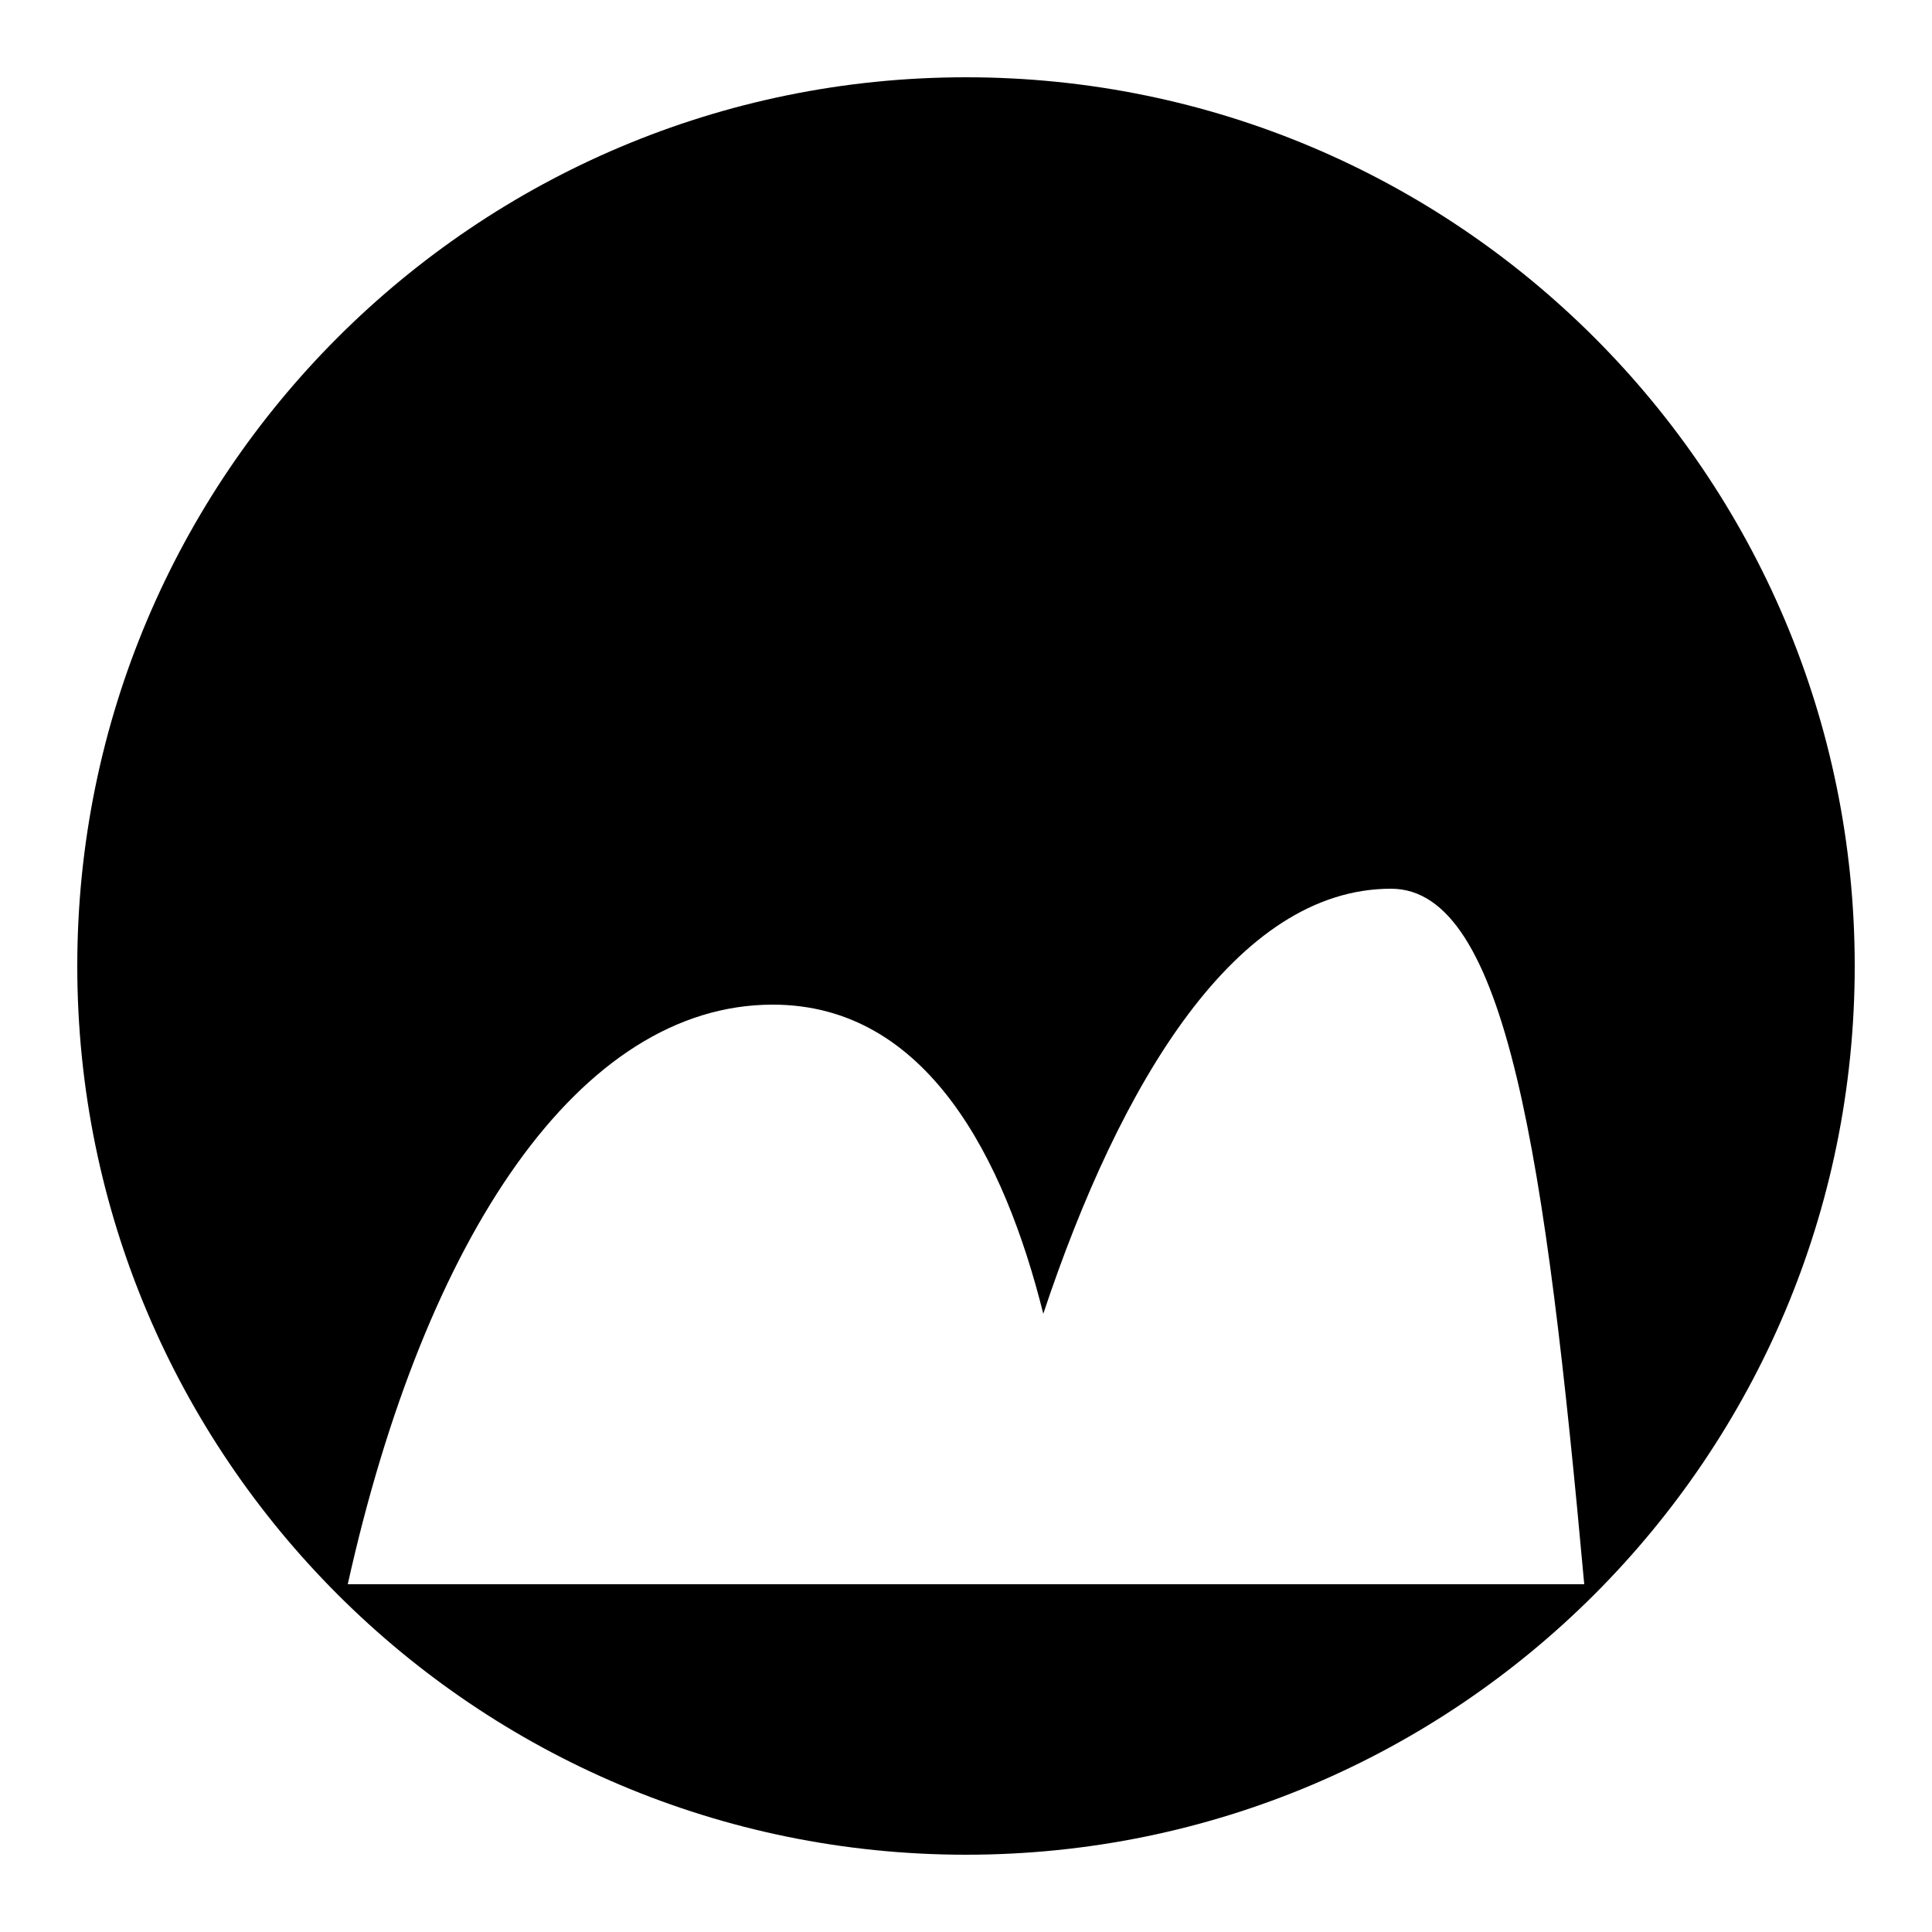
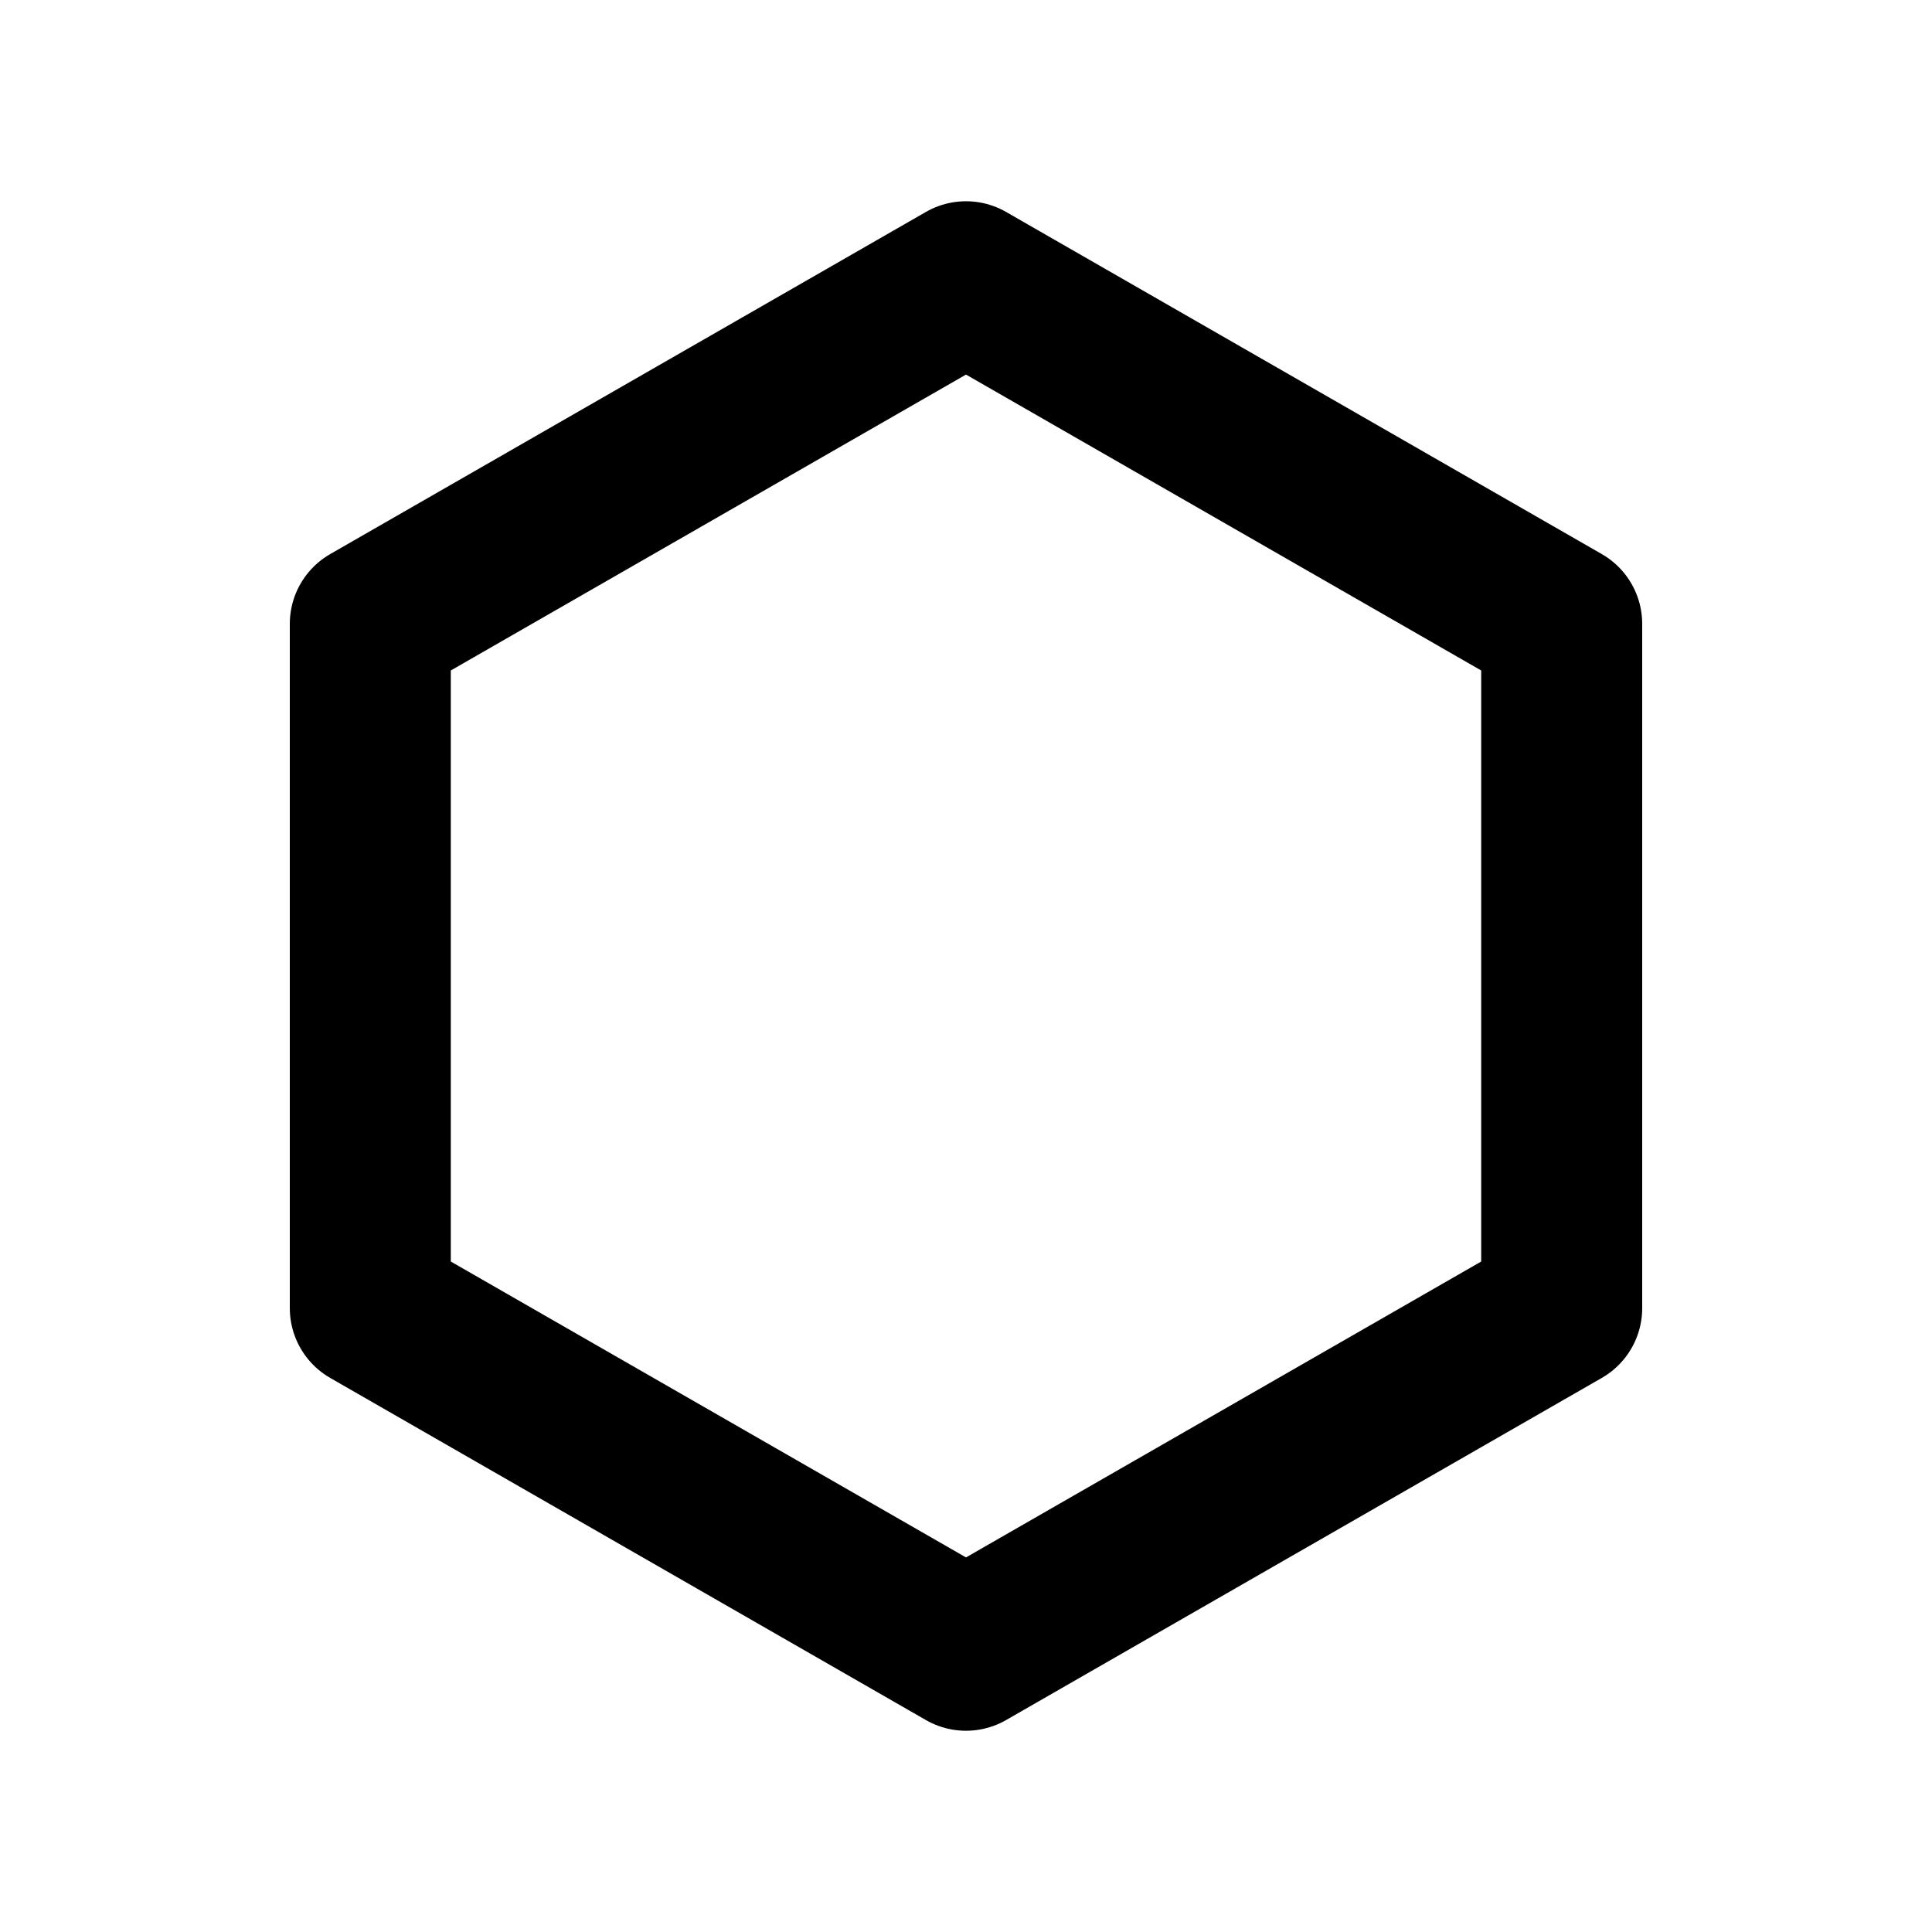
- <svg xmlns="http://www.w3.org/2000/svg" viewBox="0 0 100 100" width="100" height="100">
-   <path fill="currentColor" fill-rule="evenodd" d="M50 4A46 46 0 0 1 50 96A46 46 0 0 1 50 4Z M18 82C22 64 30 52 40 52C48 52 52 60 54 68C58 56 64 46 72 46C78 46 80 60 82 82Z" />
+ <svg xmlns="http://www.w3.org/2000/svg" viewBox="0 0 24 24" width="24" height="24" fill="none" stroke="currentColor" stroke-width="2" stroke-linecap="round" stroke-linejoin="round">
+   <polygon points="12 3.5 19.4 7.75 19.4 16.25 12 20.5 4.6 16.25 4.6 7.75" />
</svg>
